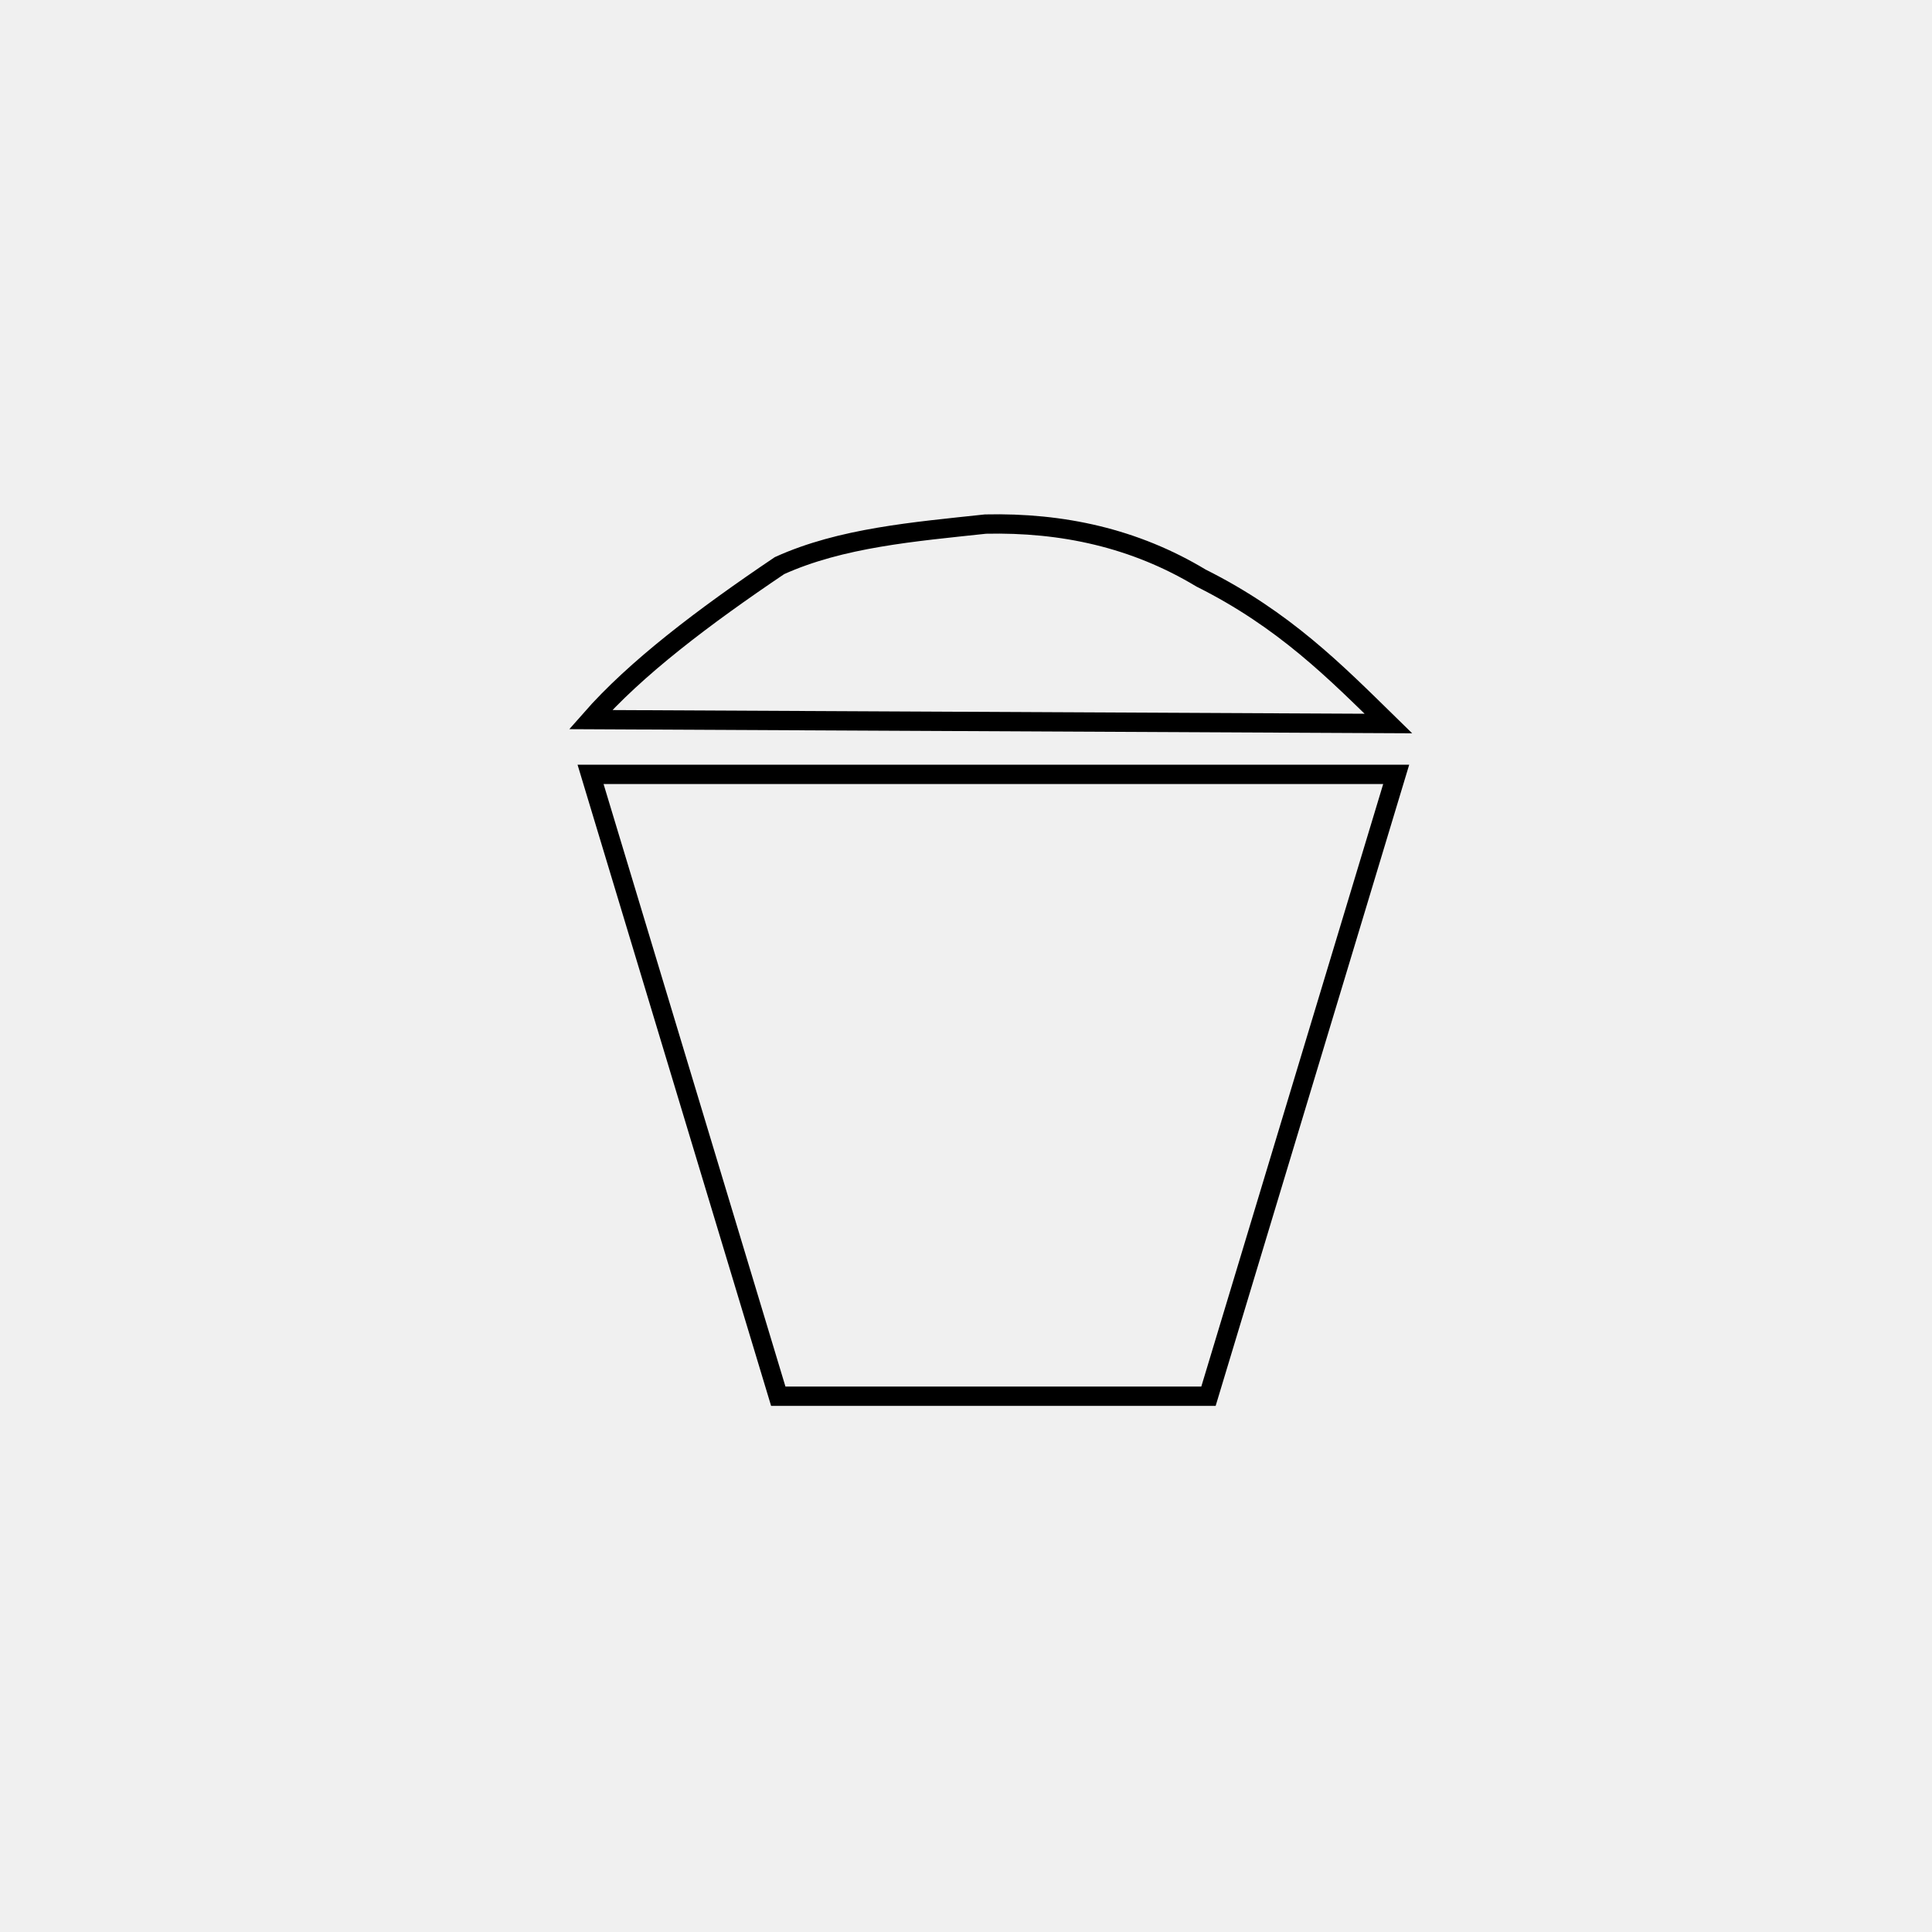
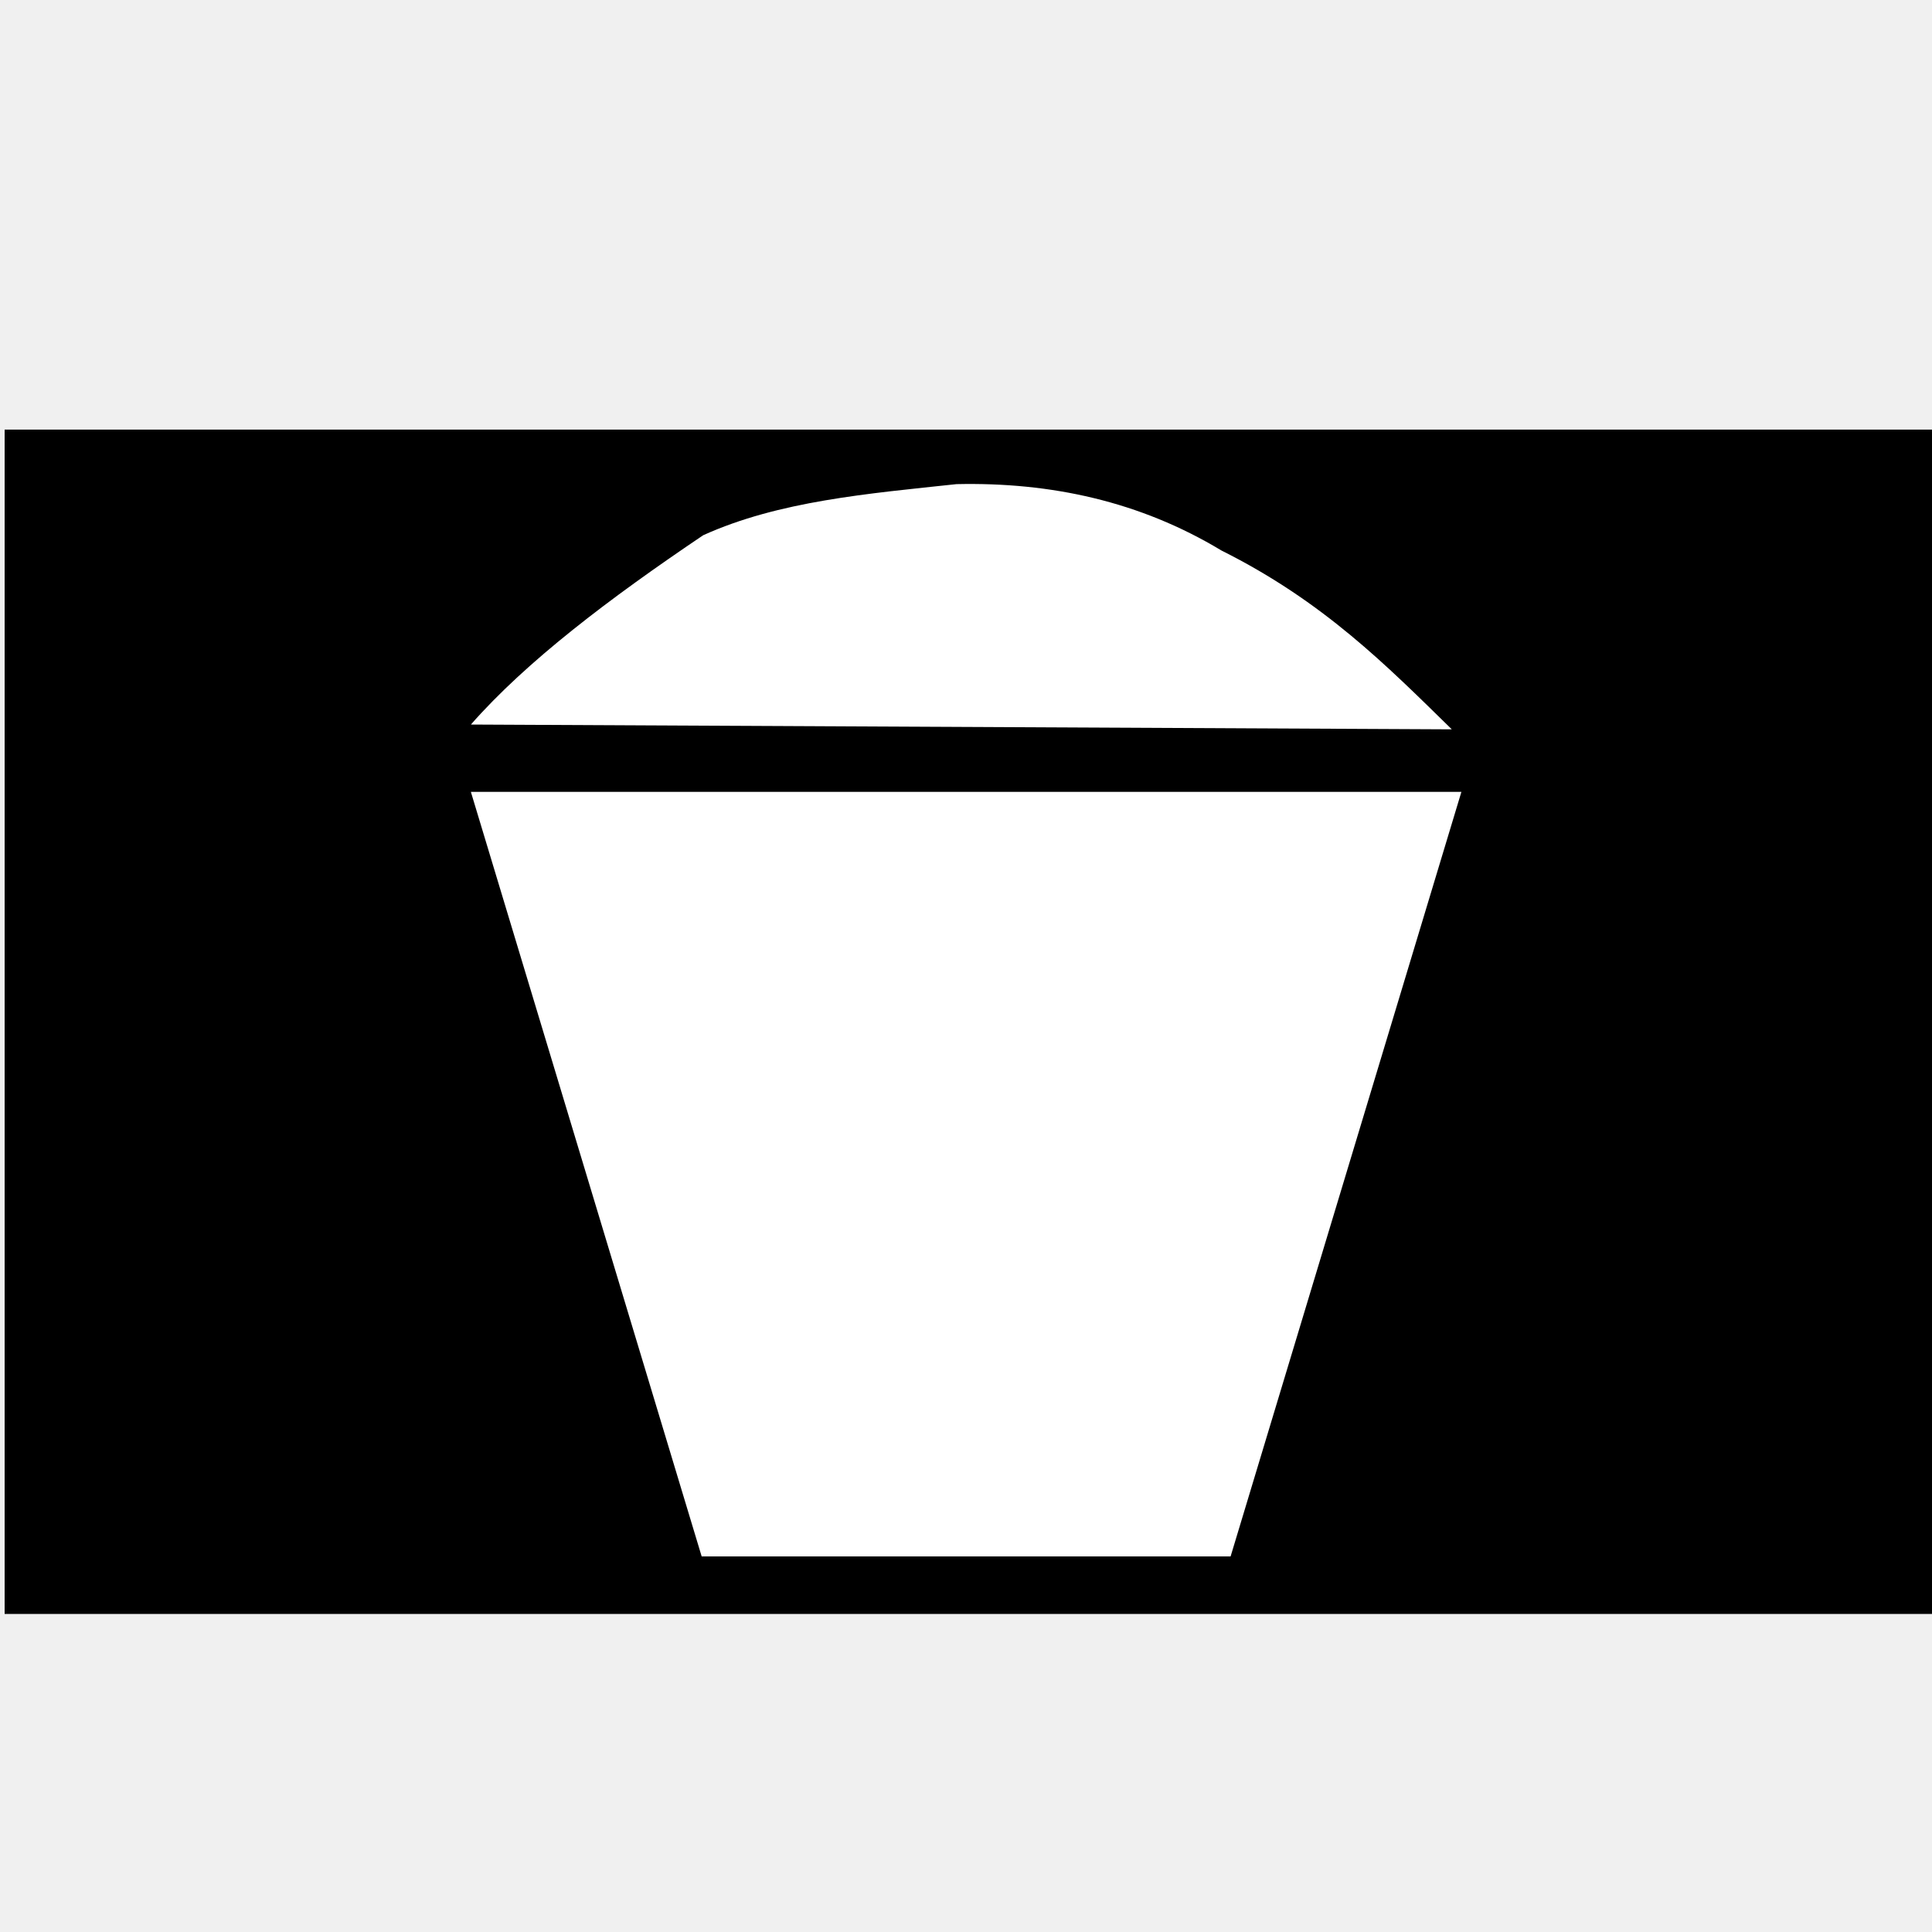
- <svg xmlns="http://www.w3.org/2000/svg" version="1.0" width="100%" height="100%" viewBox="-4.5 -3 100 100" id="svg2">
+ <svg xmlns="http://www.w3.org/2000/svg" version="1.0" width="100%" height="100%" viewBox="-4.5 -3 100 100" id="svg2" xml:space="preserve">
  <defs id="defs4">
    <style type="text/css" id="style6" />
+     <style type="text/css" id="style6-5" />
+     <style type="text/css" id="style6-54" />
+     <style type="text/css" id="style6-2" />
+     <style type="text/css" id="style6-20" />
+     <style type="text/css" id="style6-3" />
+     <style type="text/css" id="style6-38" />
+     <style type="text/css" id="style6-9" />
    <symbol id="SymbolSpielanlage" style="overflow:visible">
      <rect width="9" height="6" x="-4.5" y="-3" id="rect9" style="fill:#000000;stroke:none" />
      <path d="M -0.875,2 L -1.75,-0.875 L 2,-0.875 L 1.125,2 L -0.875,2 z" id="path11" style="fill:#ffffff;stroke:none" />
      <path d="M -1.75,-1.125 C -0.583,-2.375 0.667,-2.375 2,-1.125 L -1.75,-1.125 z" id="path13" style="fill:#ffffff;stroke:none" />
    </symbol>
  </defs>
-   <path d="M 26.067,34.247 L 67.362,34.449 C 64.628,31.774 61.972,29.072 57.665,26.92 C 54.232,24.85 50.485,24.038 46.512,24.126 C 42.799,24.525 39.039,24.833 35.848,26.276 C 31.905,28.933 28.399,31.59 26.067,34.247 z" id="path2395" style="fill:none;fill-rule:evenodd;stroke:#000000;stroke-width:1px;stroke-linecap:butt;stroke-linejoin:miter;stroke-opacity:1" />
-   <path d="M 26.067,37.081 L 67.767,37.081 L 58.051,69.267 L 35.783,69.267 L 26.067,37.081 z" id="path2397" style="fill:none;fill-rule:evenodd;stroke:#000000;stroke-width:1px;stroke-linecap:butt;stroke-linejoin:miter;stroke-opacity:1" />
+   <rect style="display:inline;fill:#000000;stroke-width:1.024" id="rect333" width="99.917" height="61.302" x="-4.26" y="19.236" />
+   <g id="g23214" transform="matrix(1.229489,0,0,1.229489,-12.17696,-7.604007)" style="fill:#ffffff;stroke:none">
+     <path d="m 26.067,34.247 41.296,0.202 C 64.628,31.774 61.972,29.072 57.665,26.92 54.232,24.85 50.485,24.038 46.512,24.126 c -3.714,0.399 -7.473,0.707 -10.664,2.151 -3.943,2.657 -7.449,5.314 -9.781,7.971 z" id="path2395" style="fill:#ffffff;fill-rule:evenodd;stroke:none;stroke-width:1px;stroke-linecap:butt;stroke-linejoin:miter;stroke-opacity:1" />
+     <path d="M 26.067,37.081 H 67.767 L 58.051,69.267 H 35.783 Z" id="path2397" style="fill:#ffffff;fill-rule:evenodd;stroke:none;stroke-width:1px;stroke-linecap:butt;stroke-linejoin:miter;stroke-opacity:1" />
+   </g>
</svg>
